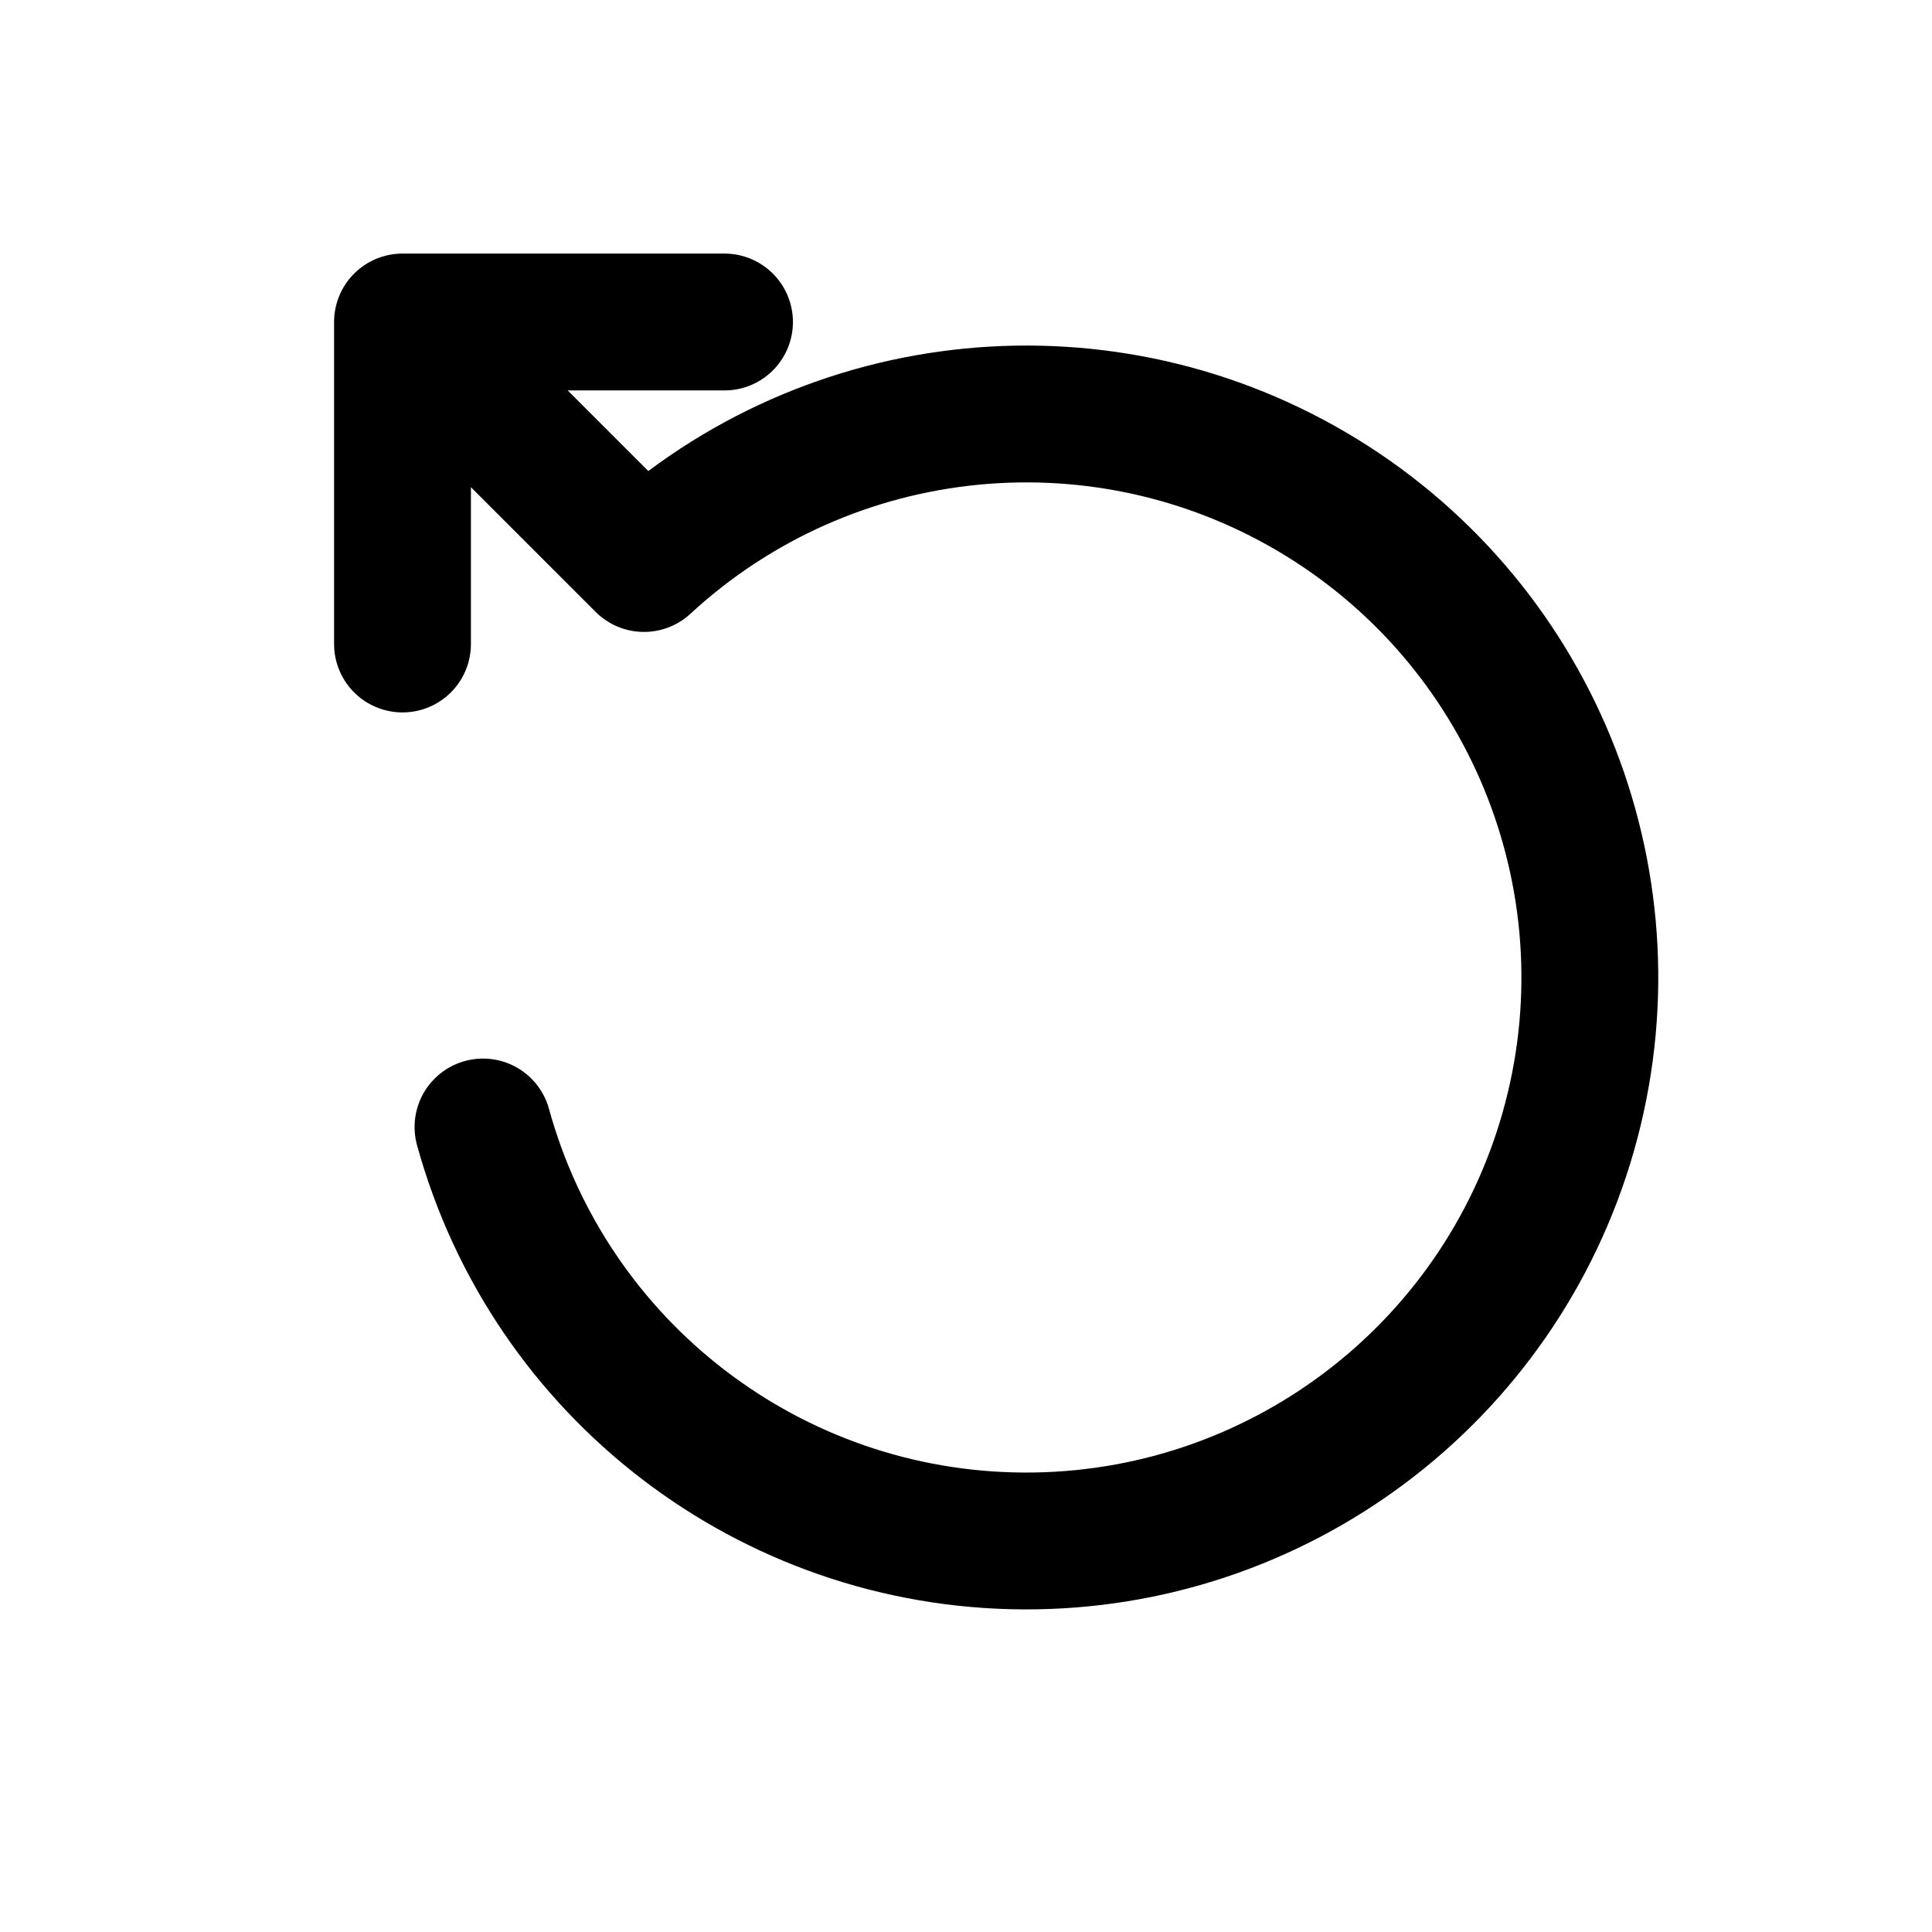
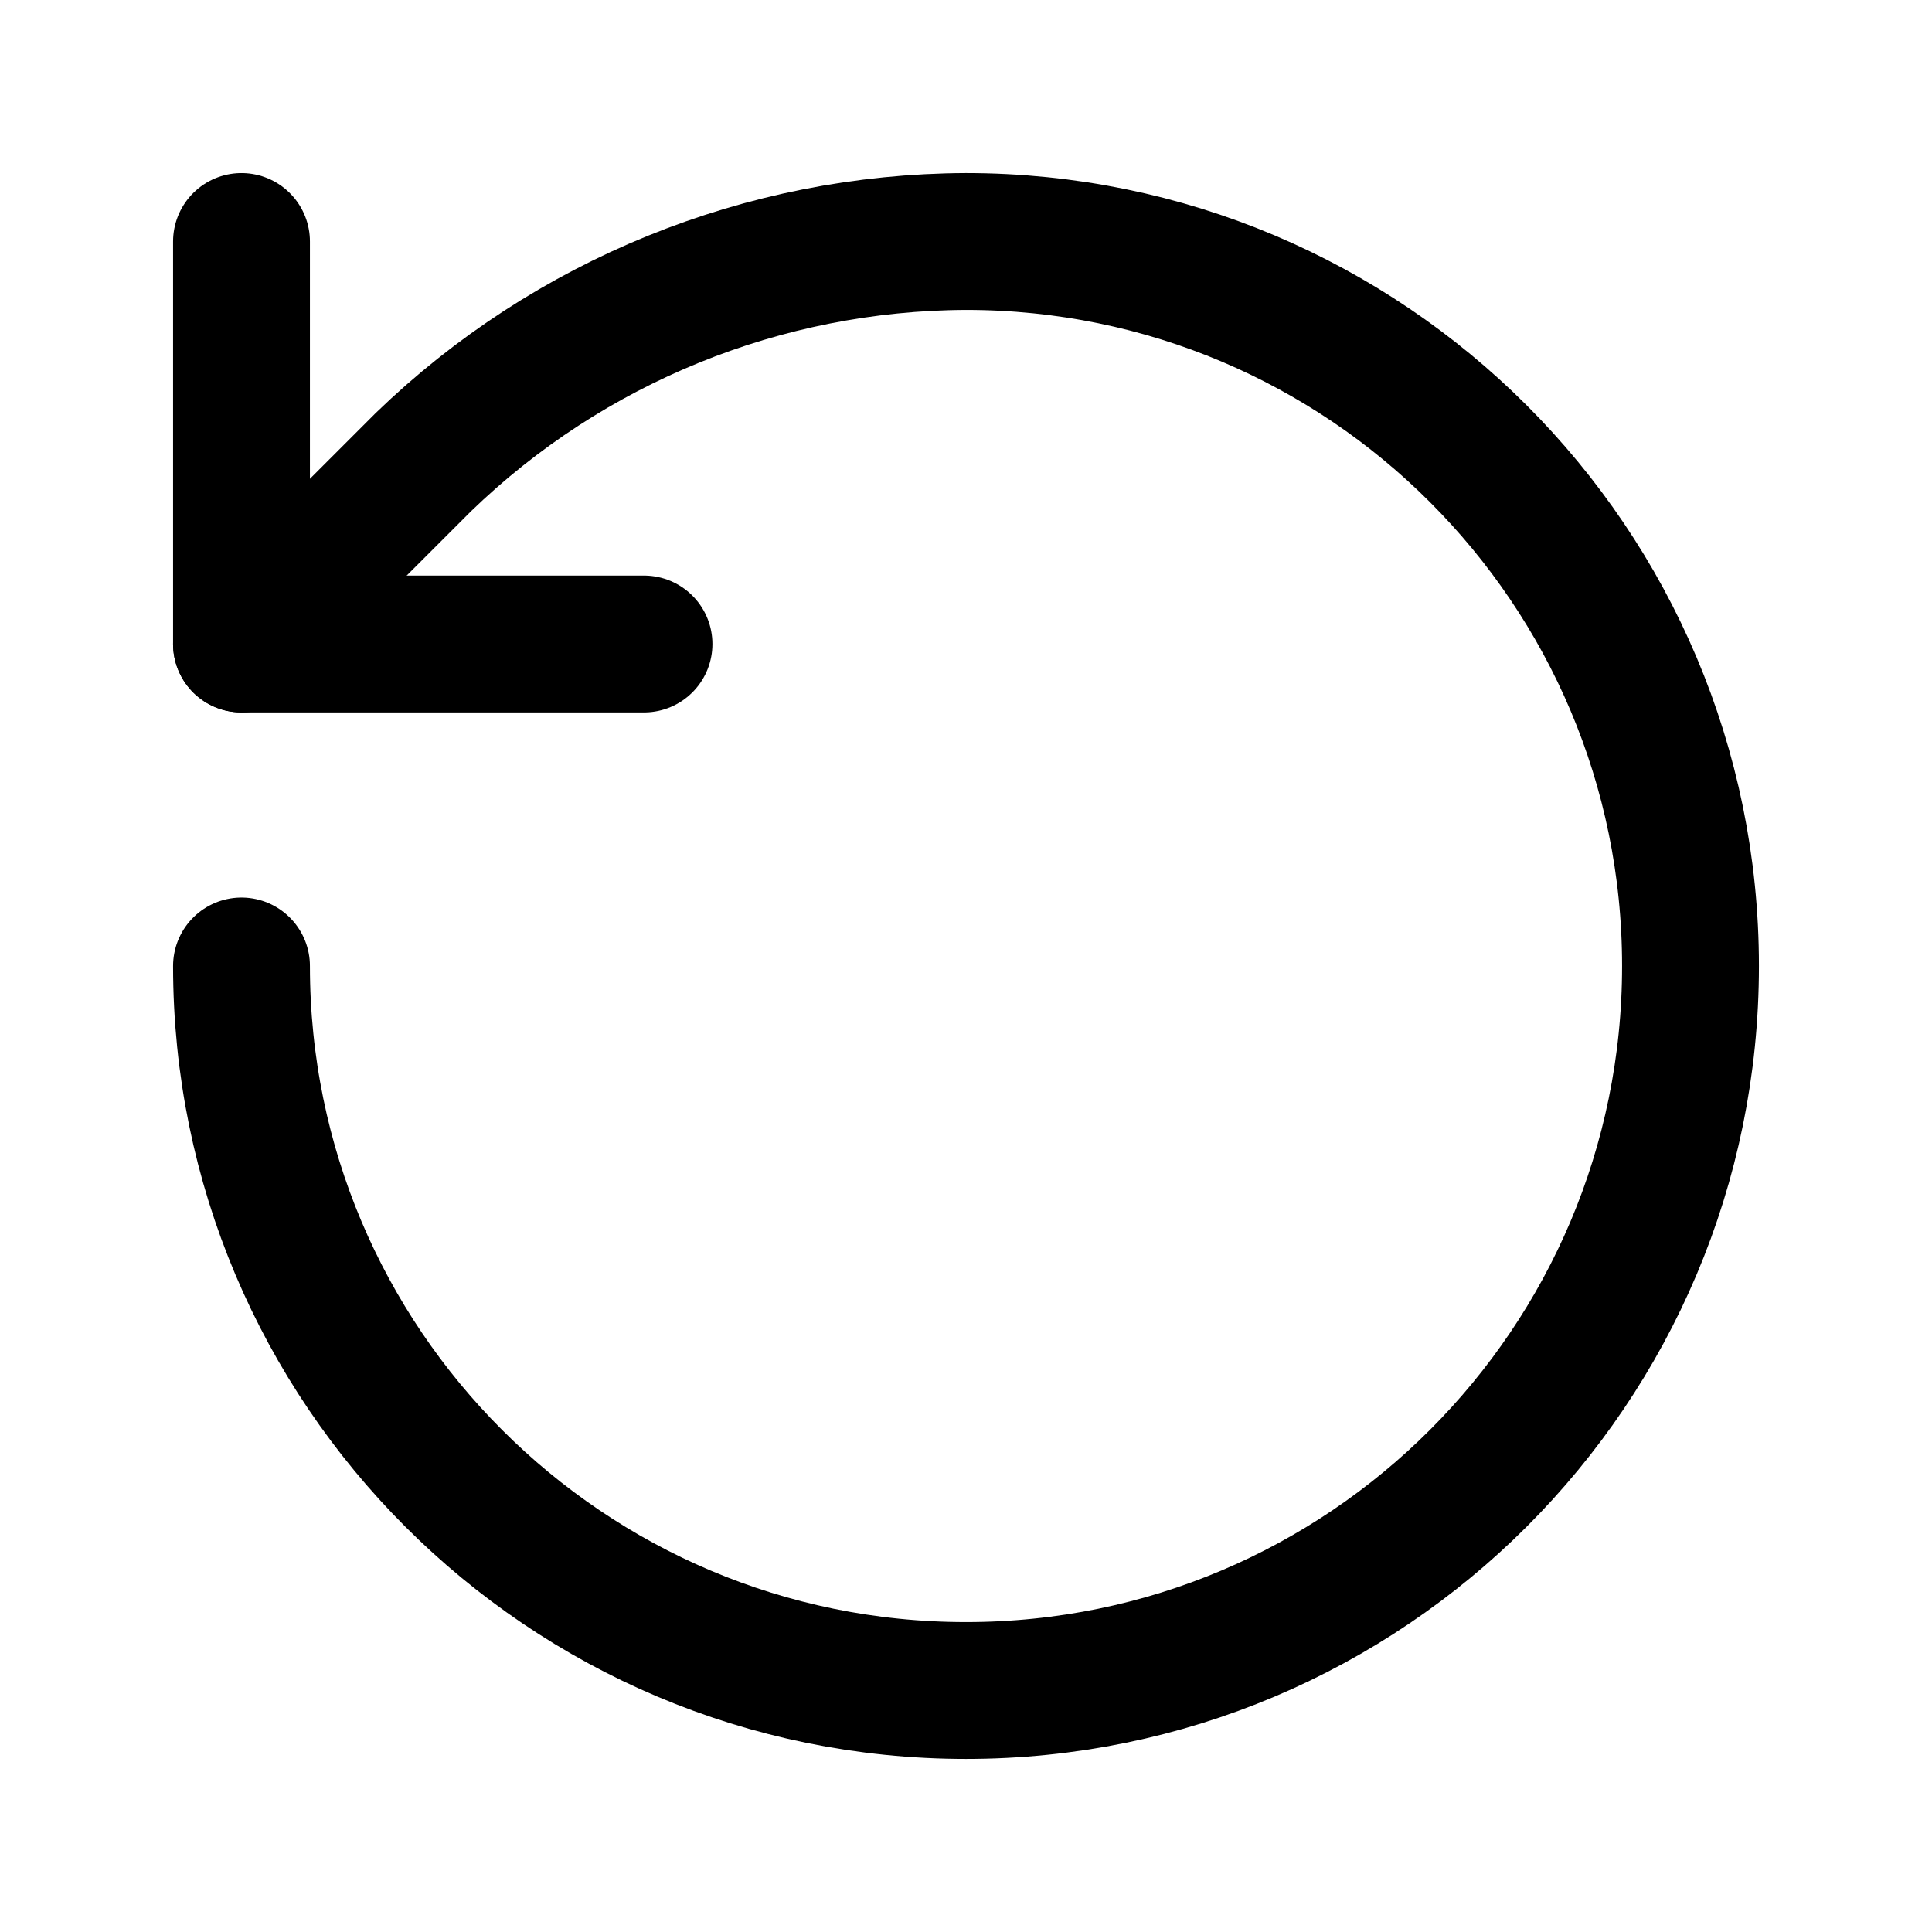
- <svg xmlns="http://www.w3.org/2000/svg" viewBox="0 0 24 24" fill="none">
-   <path d="M5 8V4m0 0h4M5 4l3 3a7 7 0 1 1-2 7" stroke="currentColor" stroke-width="1.7" stroke-linecap="round" stroke-linejoin="round" />
+ <svg xmlns="http://www.w3.org/2000/svg" viewBox="0 0 24 24" fill="none" stroke="currentColor" stroke-width="1.7" stroke-linecap="round" stroke-linejoin="round">
+   <path d="M3 12a9 9 0 1 0 9-9 9.75 9.75 0 0 0-6.74 2.74L3 8" />
+   <path d="M3 3v5h5" />
</svg>
